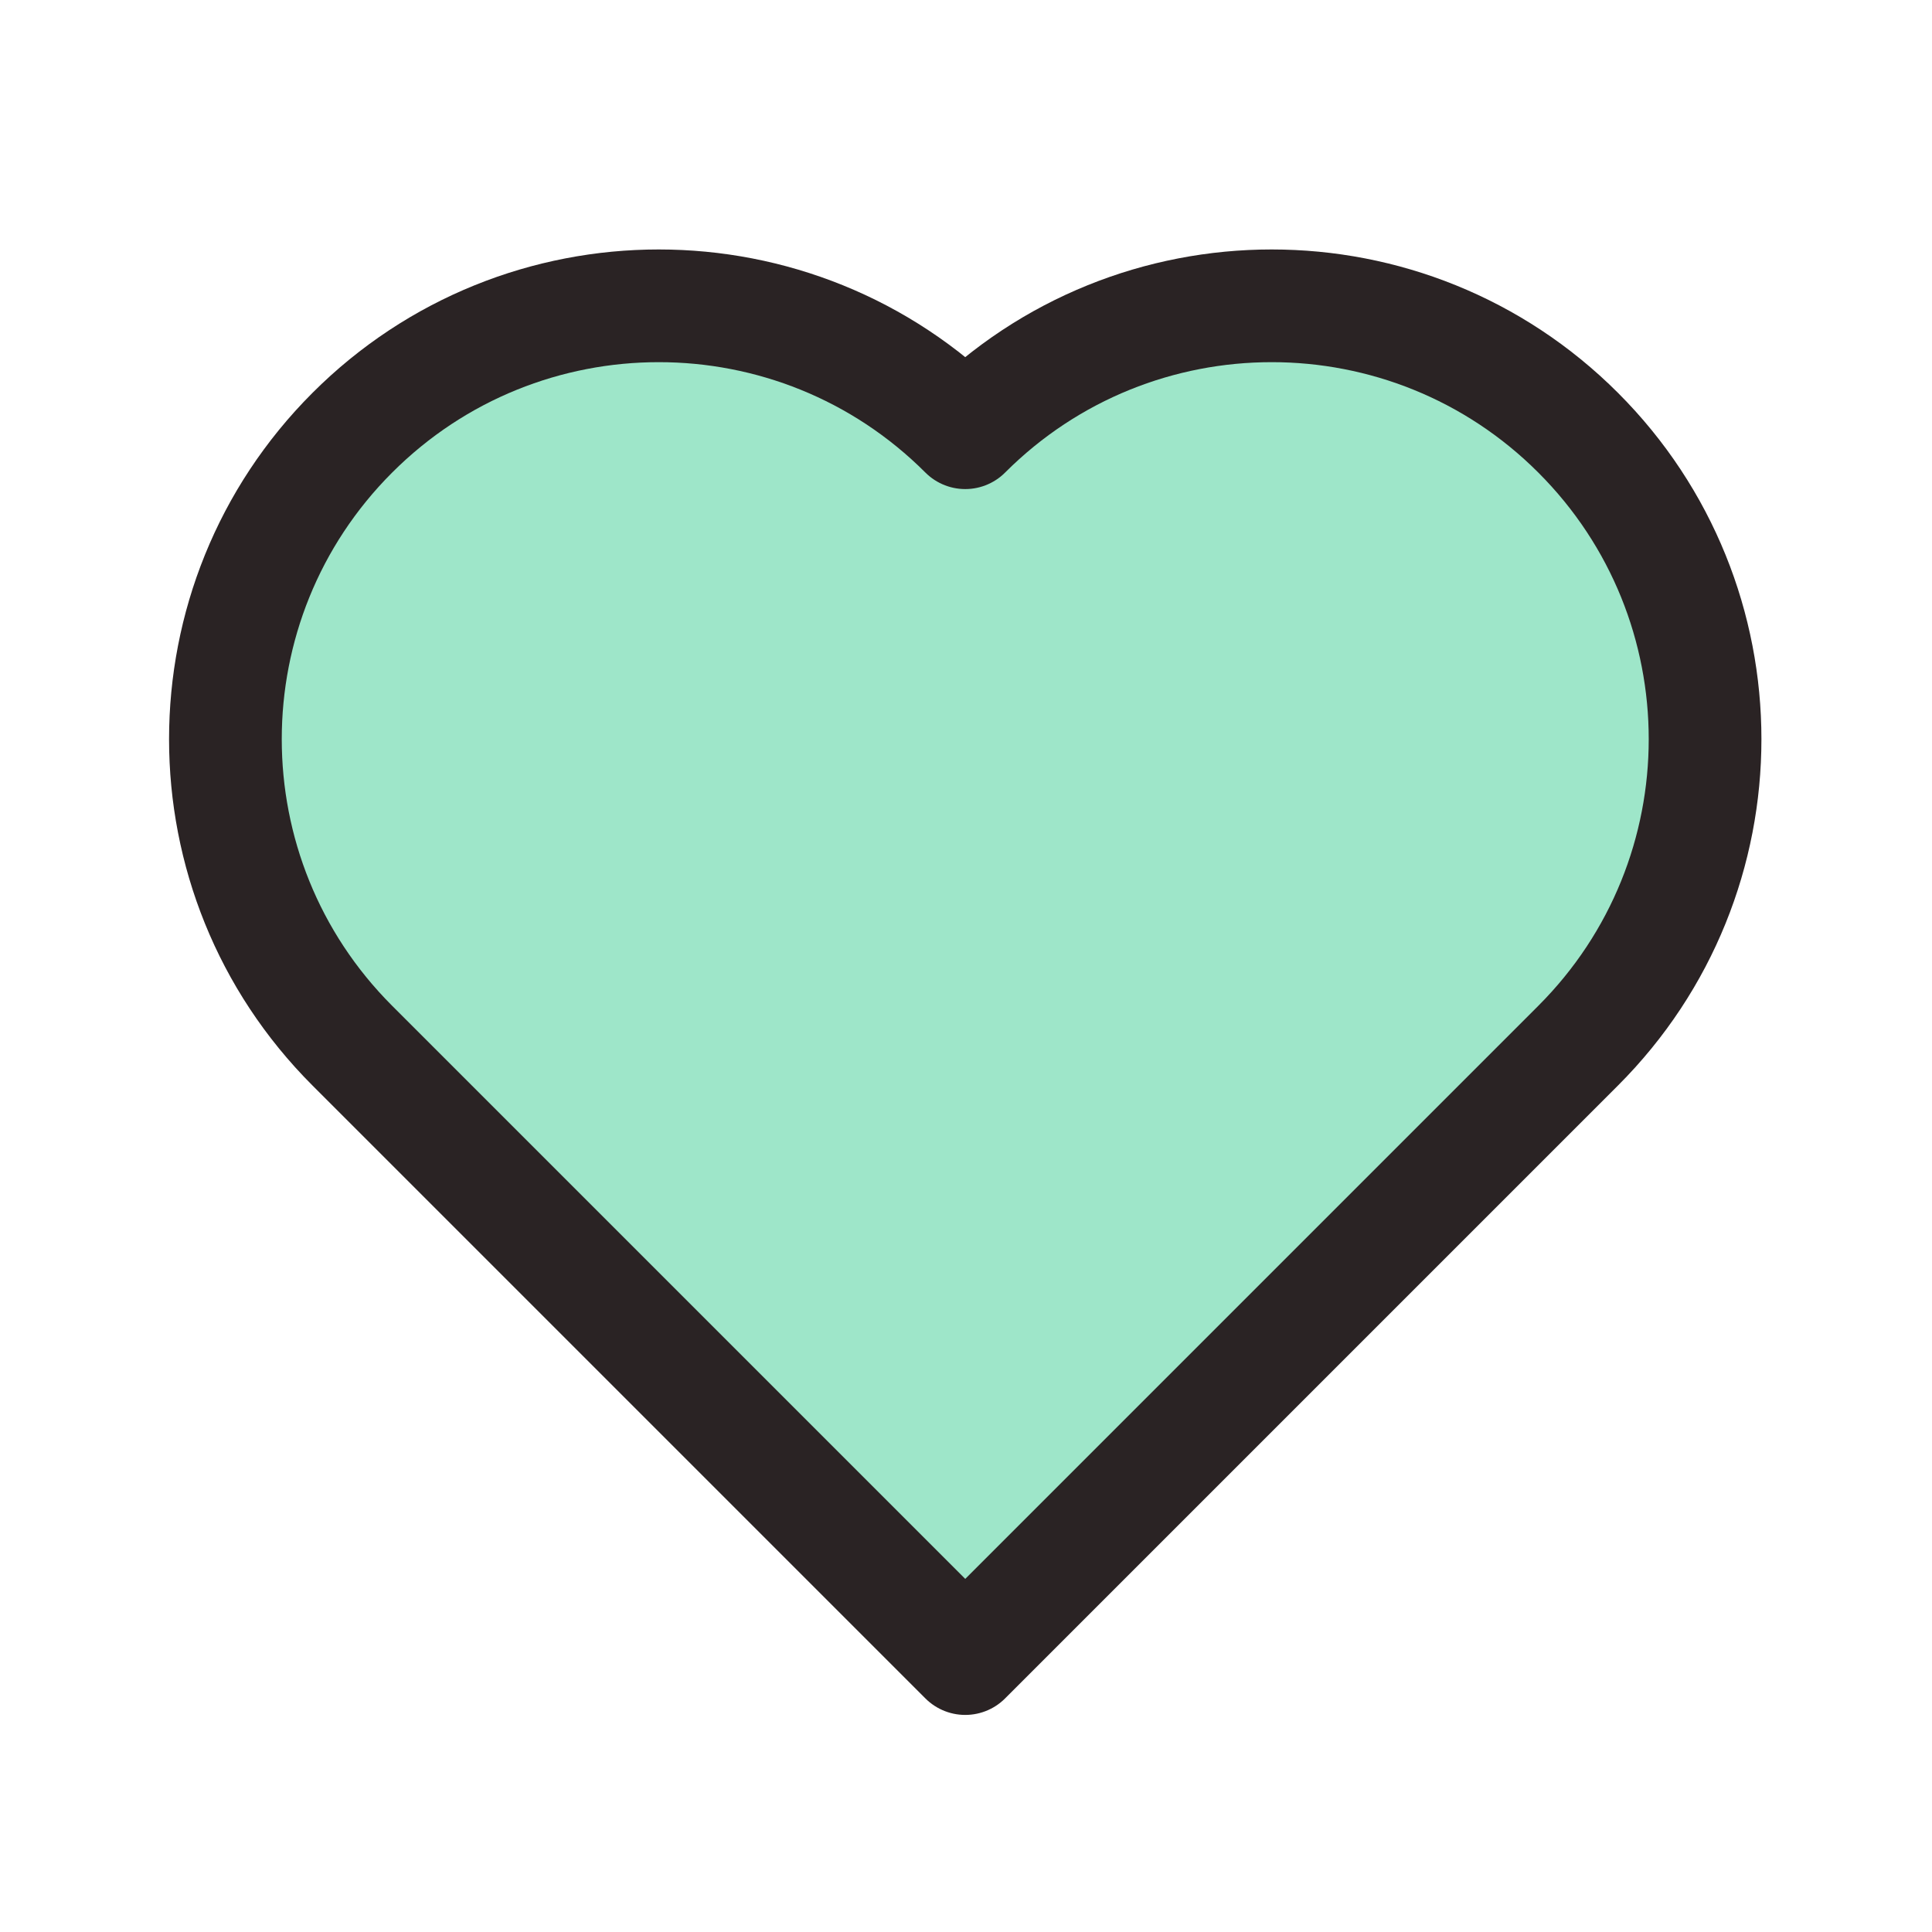
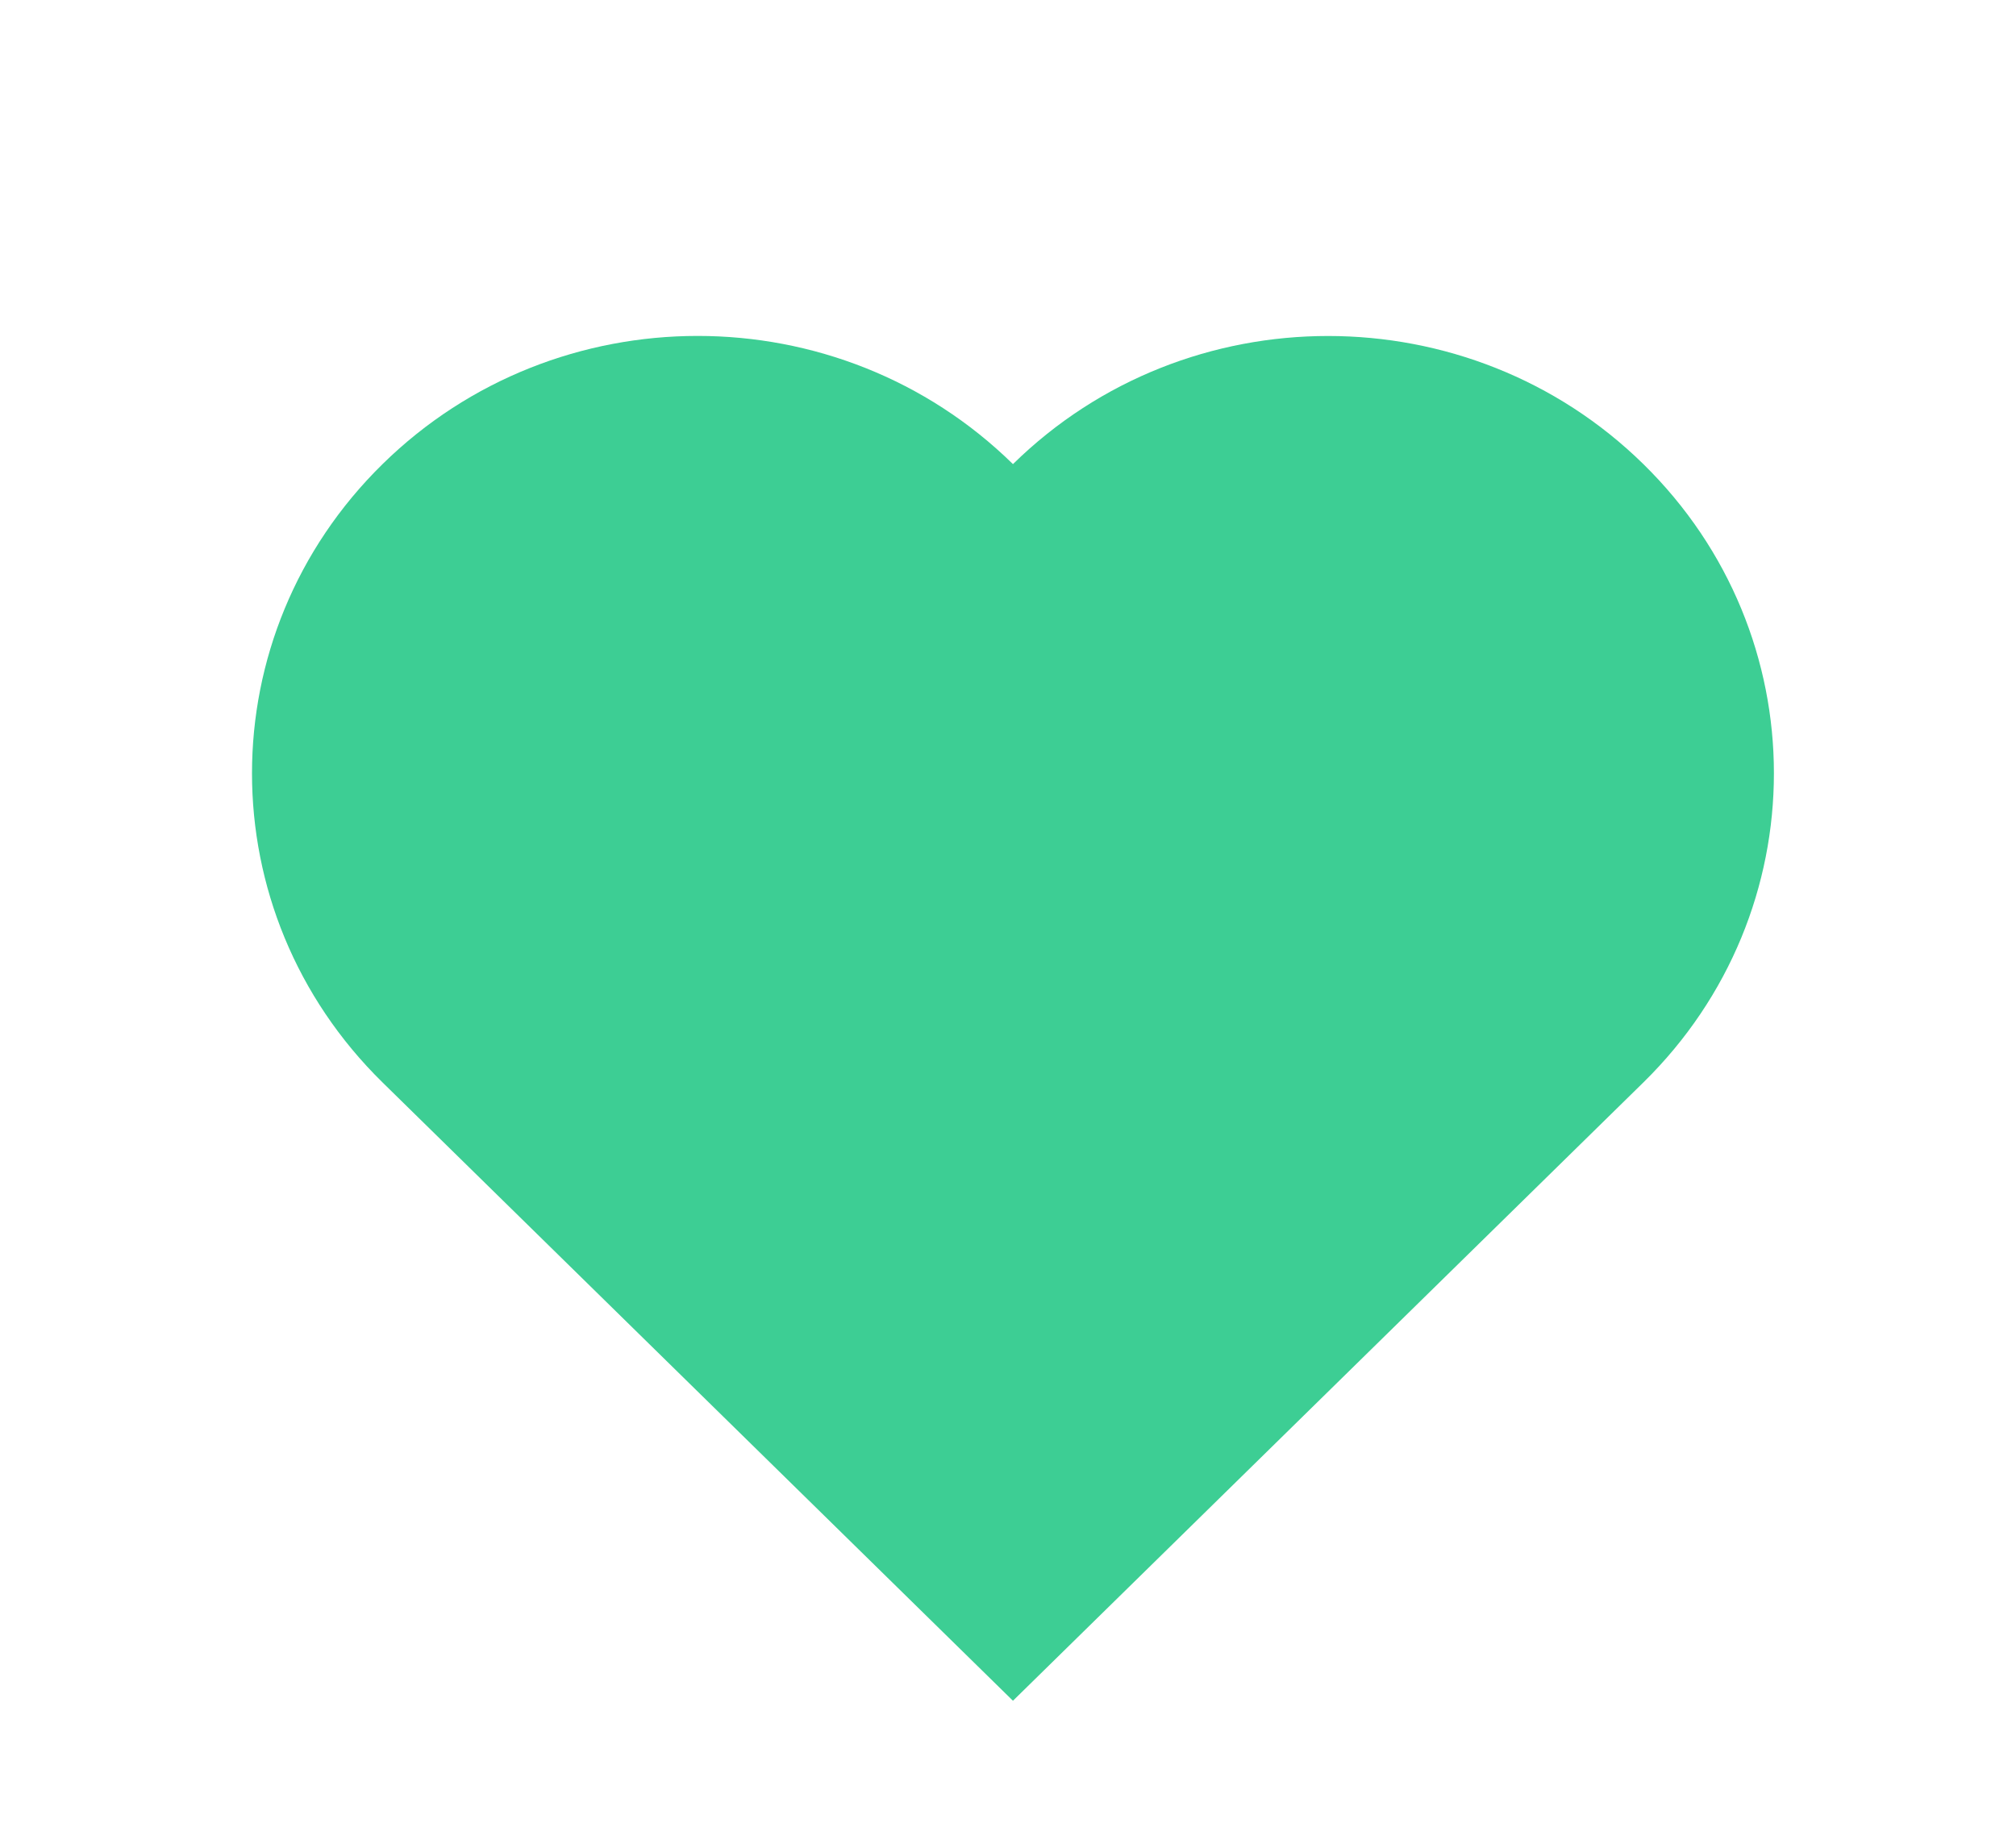
- <svg xmlns="http://www.w3.org/2000/svg" width="120" height="120" viewBox="0 0 120 120" fill="none">
-   <path opacity="0.5" d="M59.953 26.877C49.443 16.367 32.392 16.367 21.883 26.877C11.373 37.387 11.373 54.437 21.883 64.947L59.953 103.017L98.022 64.947C108.533 54.437 108.533 37.387 98.022 26.877C87.513 16.367 70.463 16.367 59.953 26.877Z" fill="#3DCE94" />
-   <path d="M59.953 26.877C49.443 16.367 32.392 16.367 21.883 26.877C11.373 37.387 11.373 54.437 21.883 64.947L59.953 103.017L98.022 64.947C108.533 54.437 108.533 37.387 98.022 26.877C87.513 16.367 70.463 16.367 59.953 26.877Z" stroke="#2A2324" stroke-width="7" stroke-miterlimit="10" stroke-linecap="round" stroke-linejoin="round" />
+ <svg xmlns="http://www.w3.org/2000/svg" width="24" height="22" viewBox="0 0 24 22" fill="none">
+   <path d="M12.059 5.526C9.985 3.491 6.626 3.491 4.554 5.526C2.482 7.56 2.482 10.855 4.554 12.888L12.059 20.25L19.564 12.888C21.636 10.855 21.636 7.558 19.564 5.526C17.492 3.493 14.131 3.491 12.059 5.526Z" fill="#3DCE94" />
</svg>
